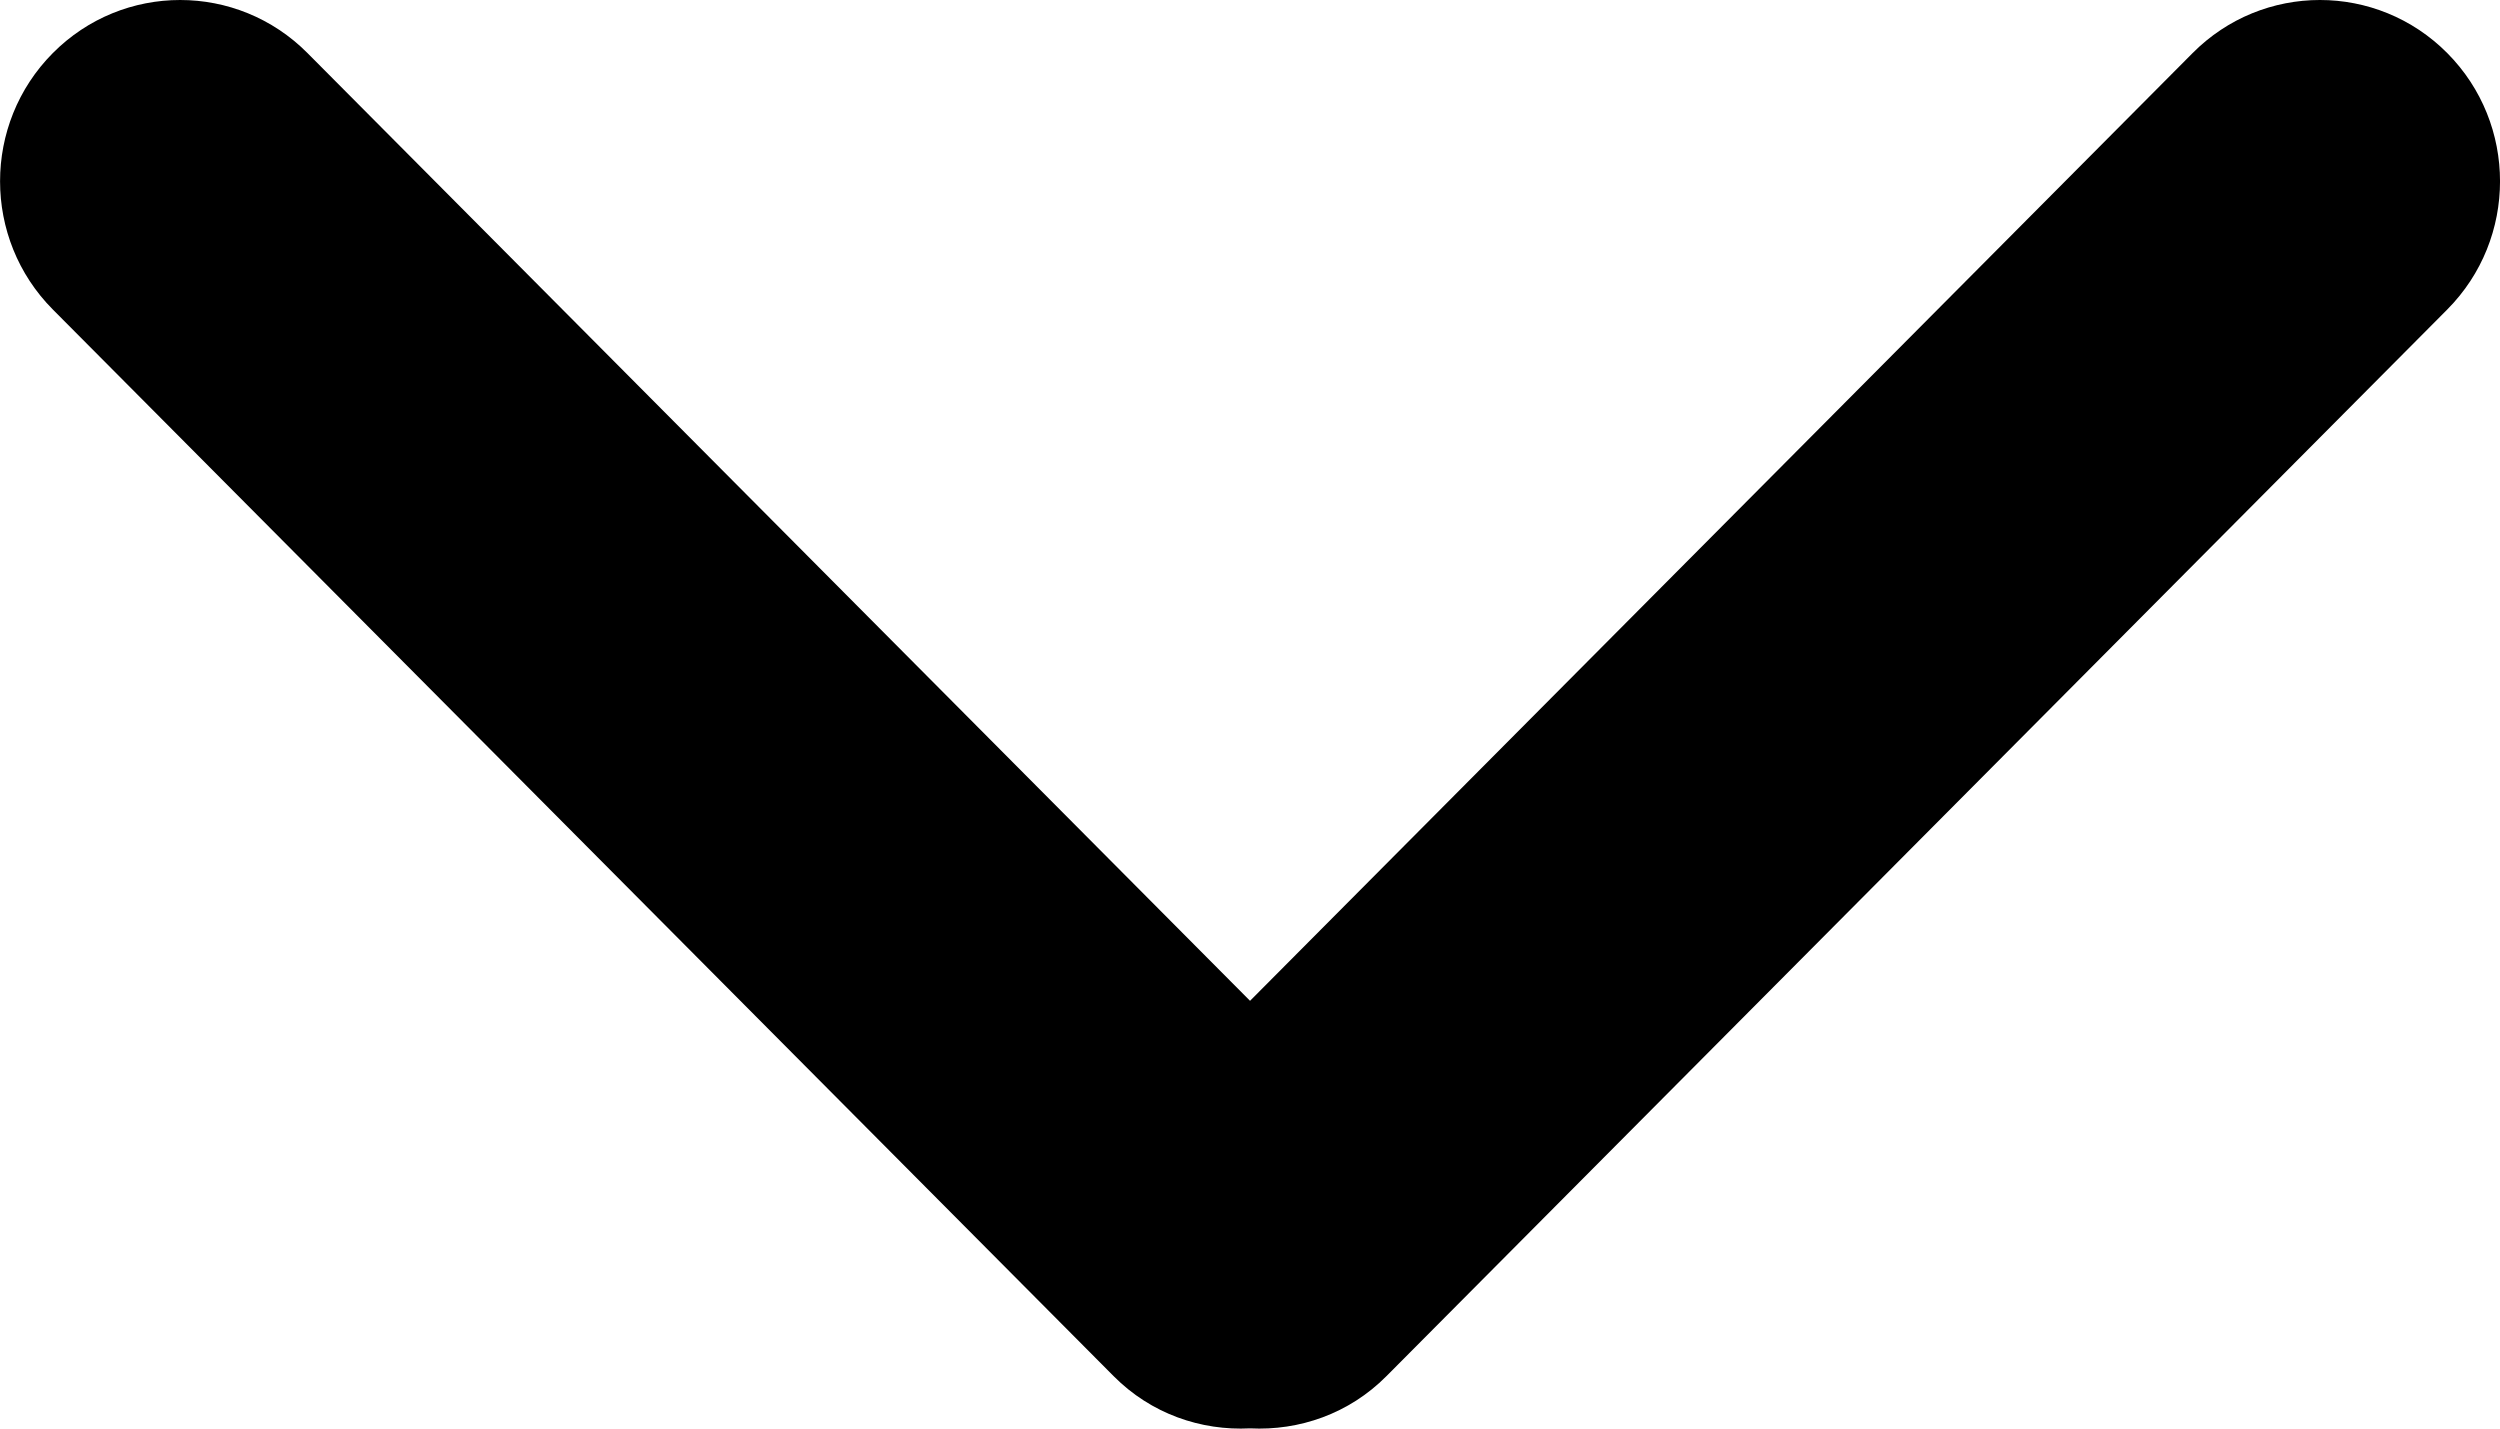
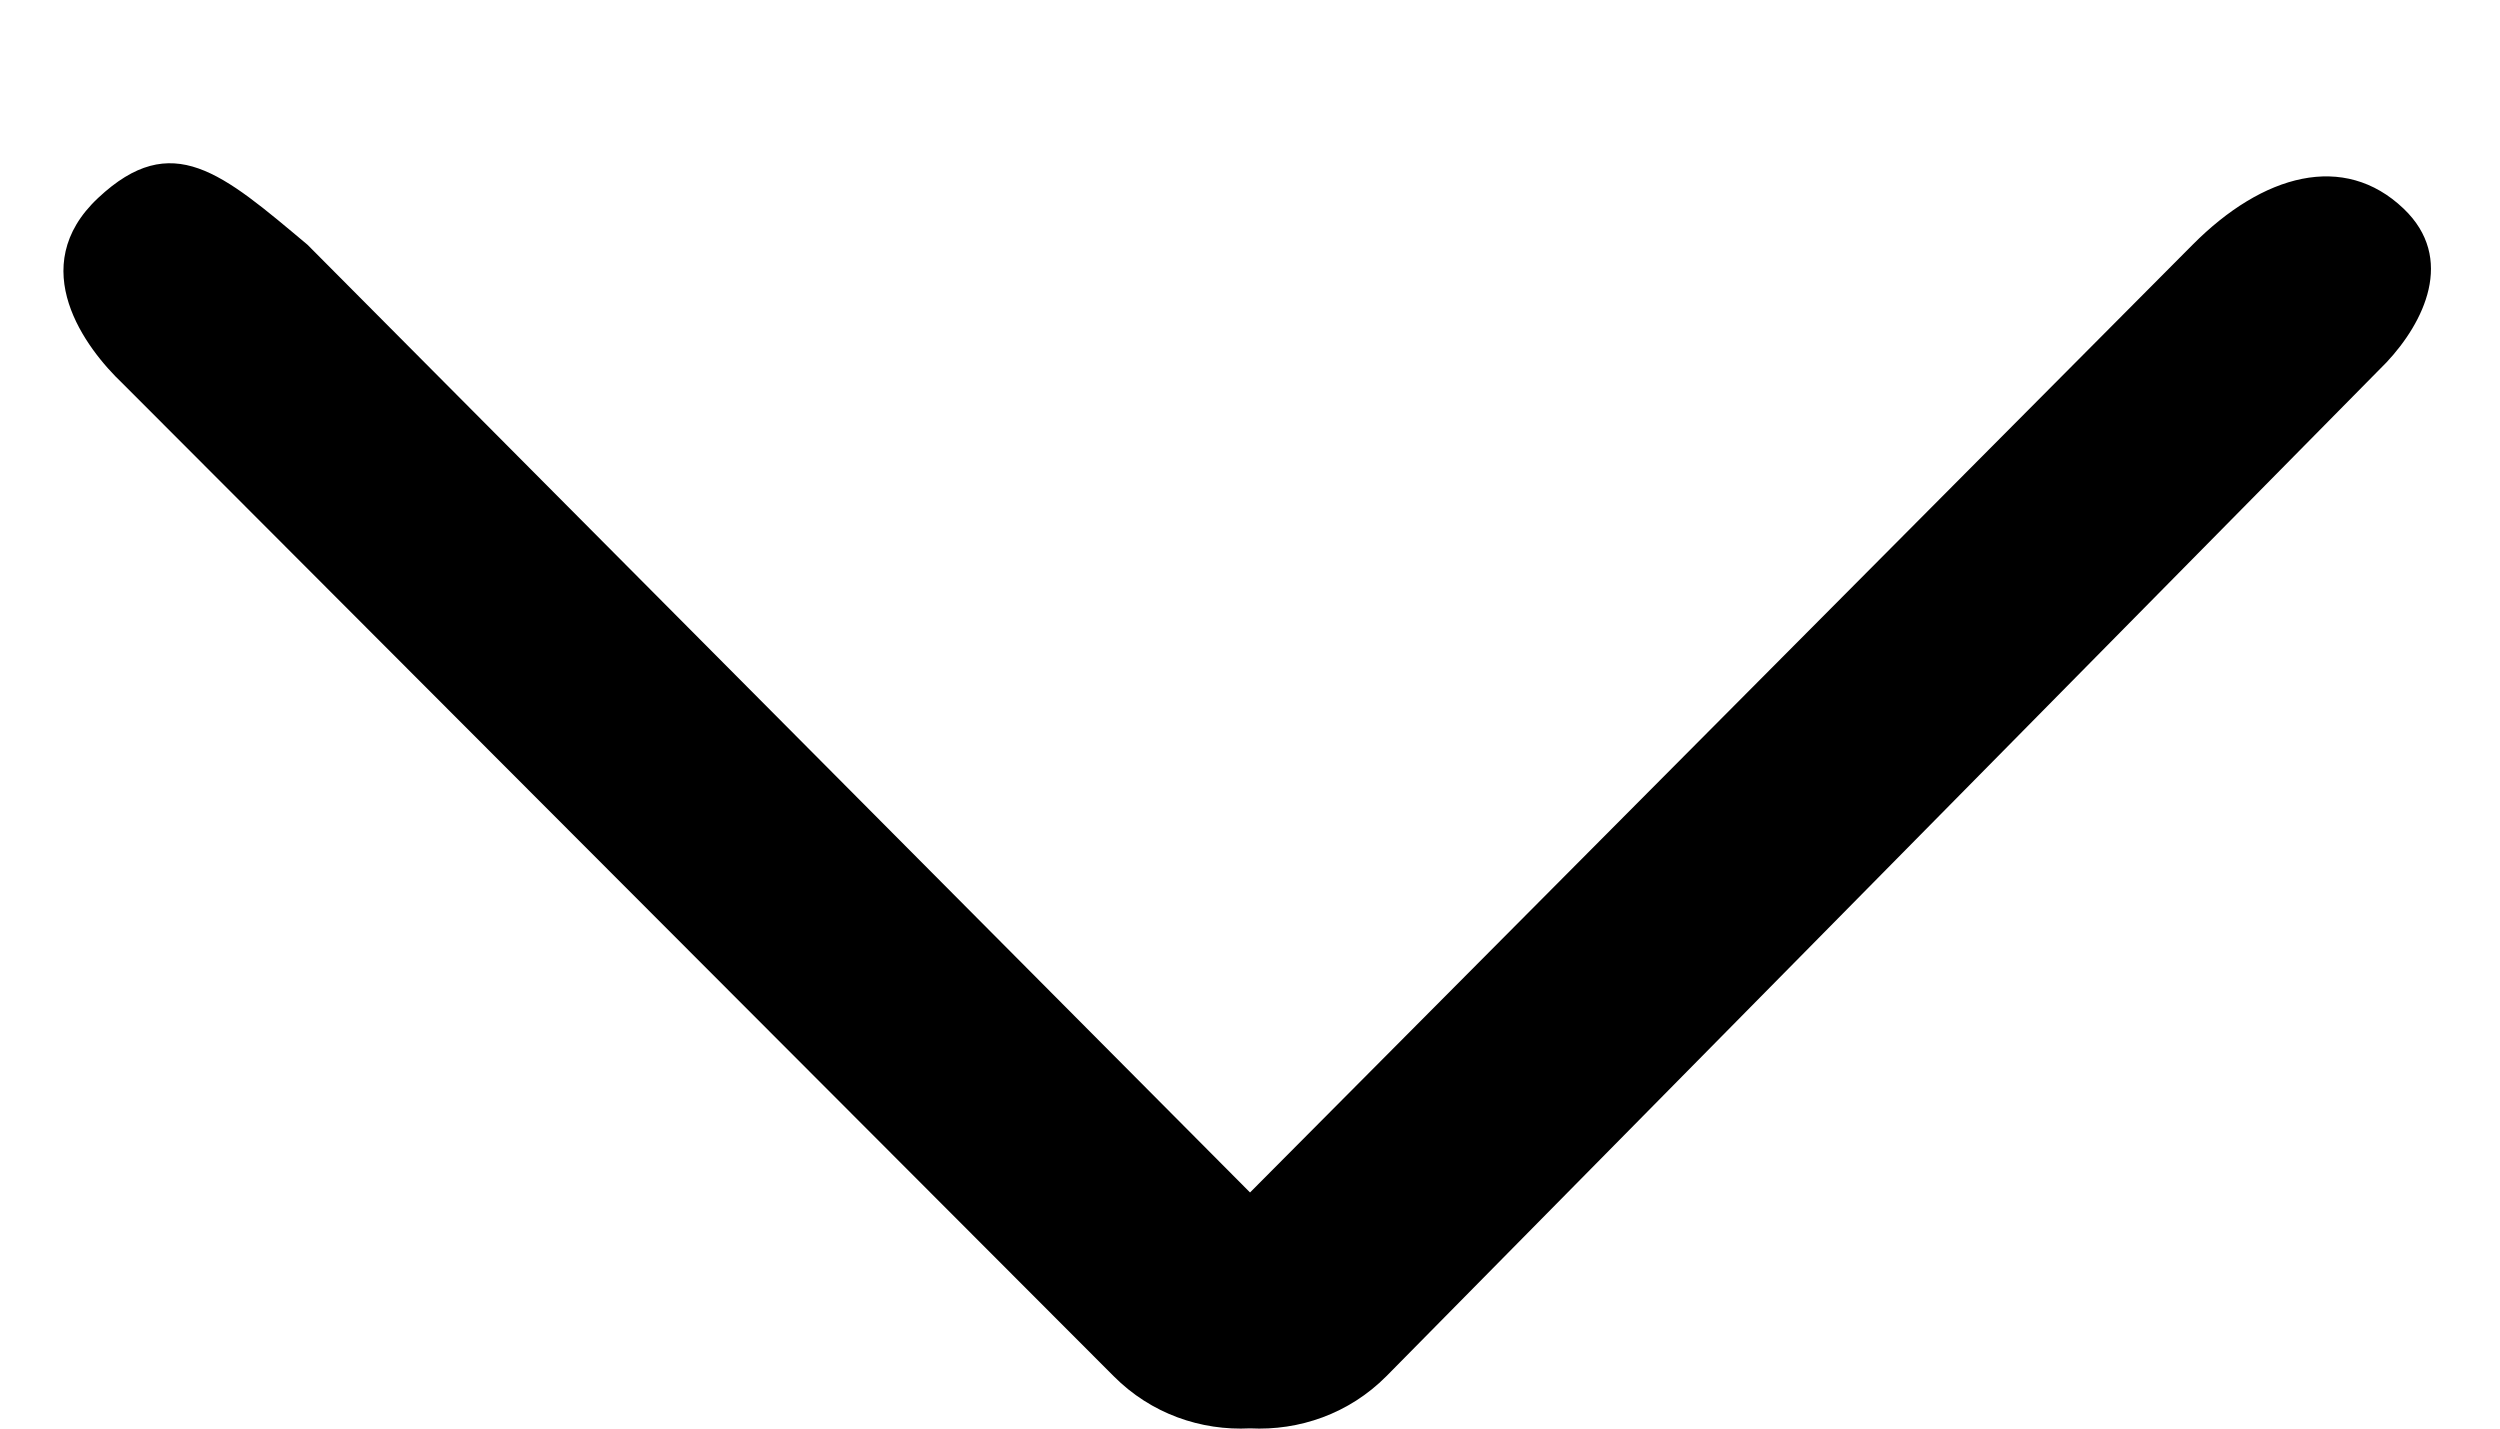
<svg xmlns="http://www.w3.org/2000/svg" width="35" height="20.001" viewBox="0 0 9.26 5.292" version="1.1" id="svg4863">
  <defs id="defs4857" />
  <g id="layer1" transform="translate(-146.4136,-86.28444)">
    <g id="Rounded_Rectangle_33_copy_4_1_" transform="matrix(0.01653635,0,0,0.01653635,143.1063,84.30017)">
-       <path id="path5425" d="M 480,344.181 268.869,131.889 c -15.756,-15.859 -41.3,-15.859 -57.054,0 -15.754,15.857 -15.754,41.57 0,57.431 l 237.632,238.937 c 8.395,8.451 19.562,12.254 30.553,11.698 10.993,0.556 22.159,-3.247 30.555,-11.698 L 748.186,189.32 c 15.756,-15.86 15.756,-41.571 0,-57.431 -15.756,-15.86 -41.299,-15.859 -57.051,0 z" />
+       <path id="path5425" d="m 480,387.113 -211.131,-212.292 c -19.138,-16.045 -30.318,-26.014 -46.886,-10.503 -16.568,15.511 -2.797,33.74 5.457,41.565 L 449.447,428.257 c 8.395,8.451 19.562,12.254 30.553,11.698 10.993,0.556 22.159,-3.247 30.555,-11.698 L 734.574,201.164 c 8.345,-8.896 15.53,-23.272 3.829,-34.435 -13.343,-12.731 -31.516,-7.767 -47.268,8.092 z" />
    </g>
  </g>
</svg>
